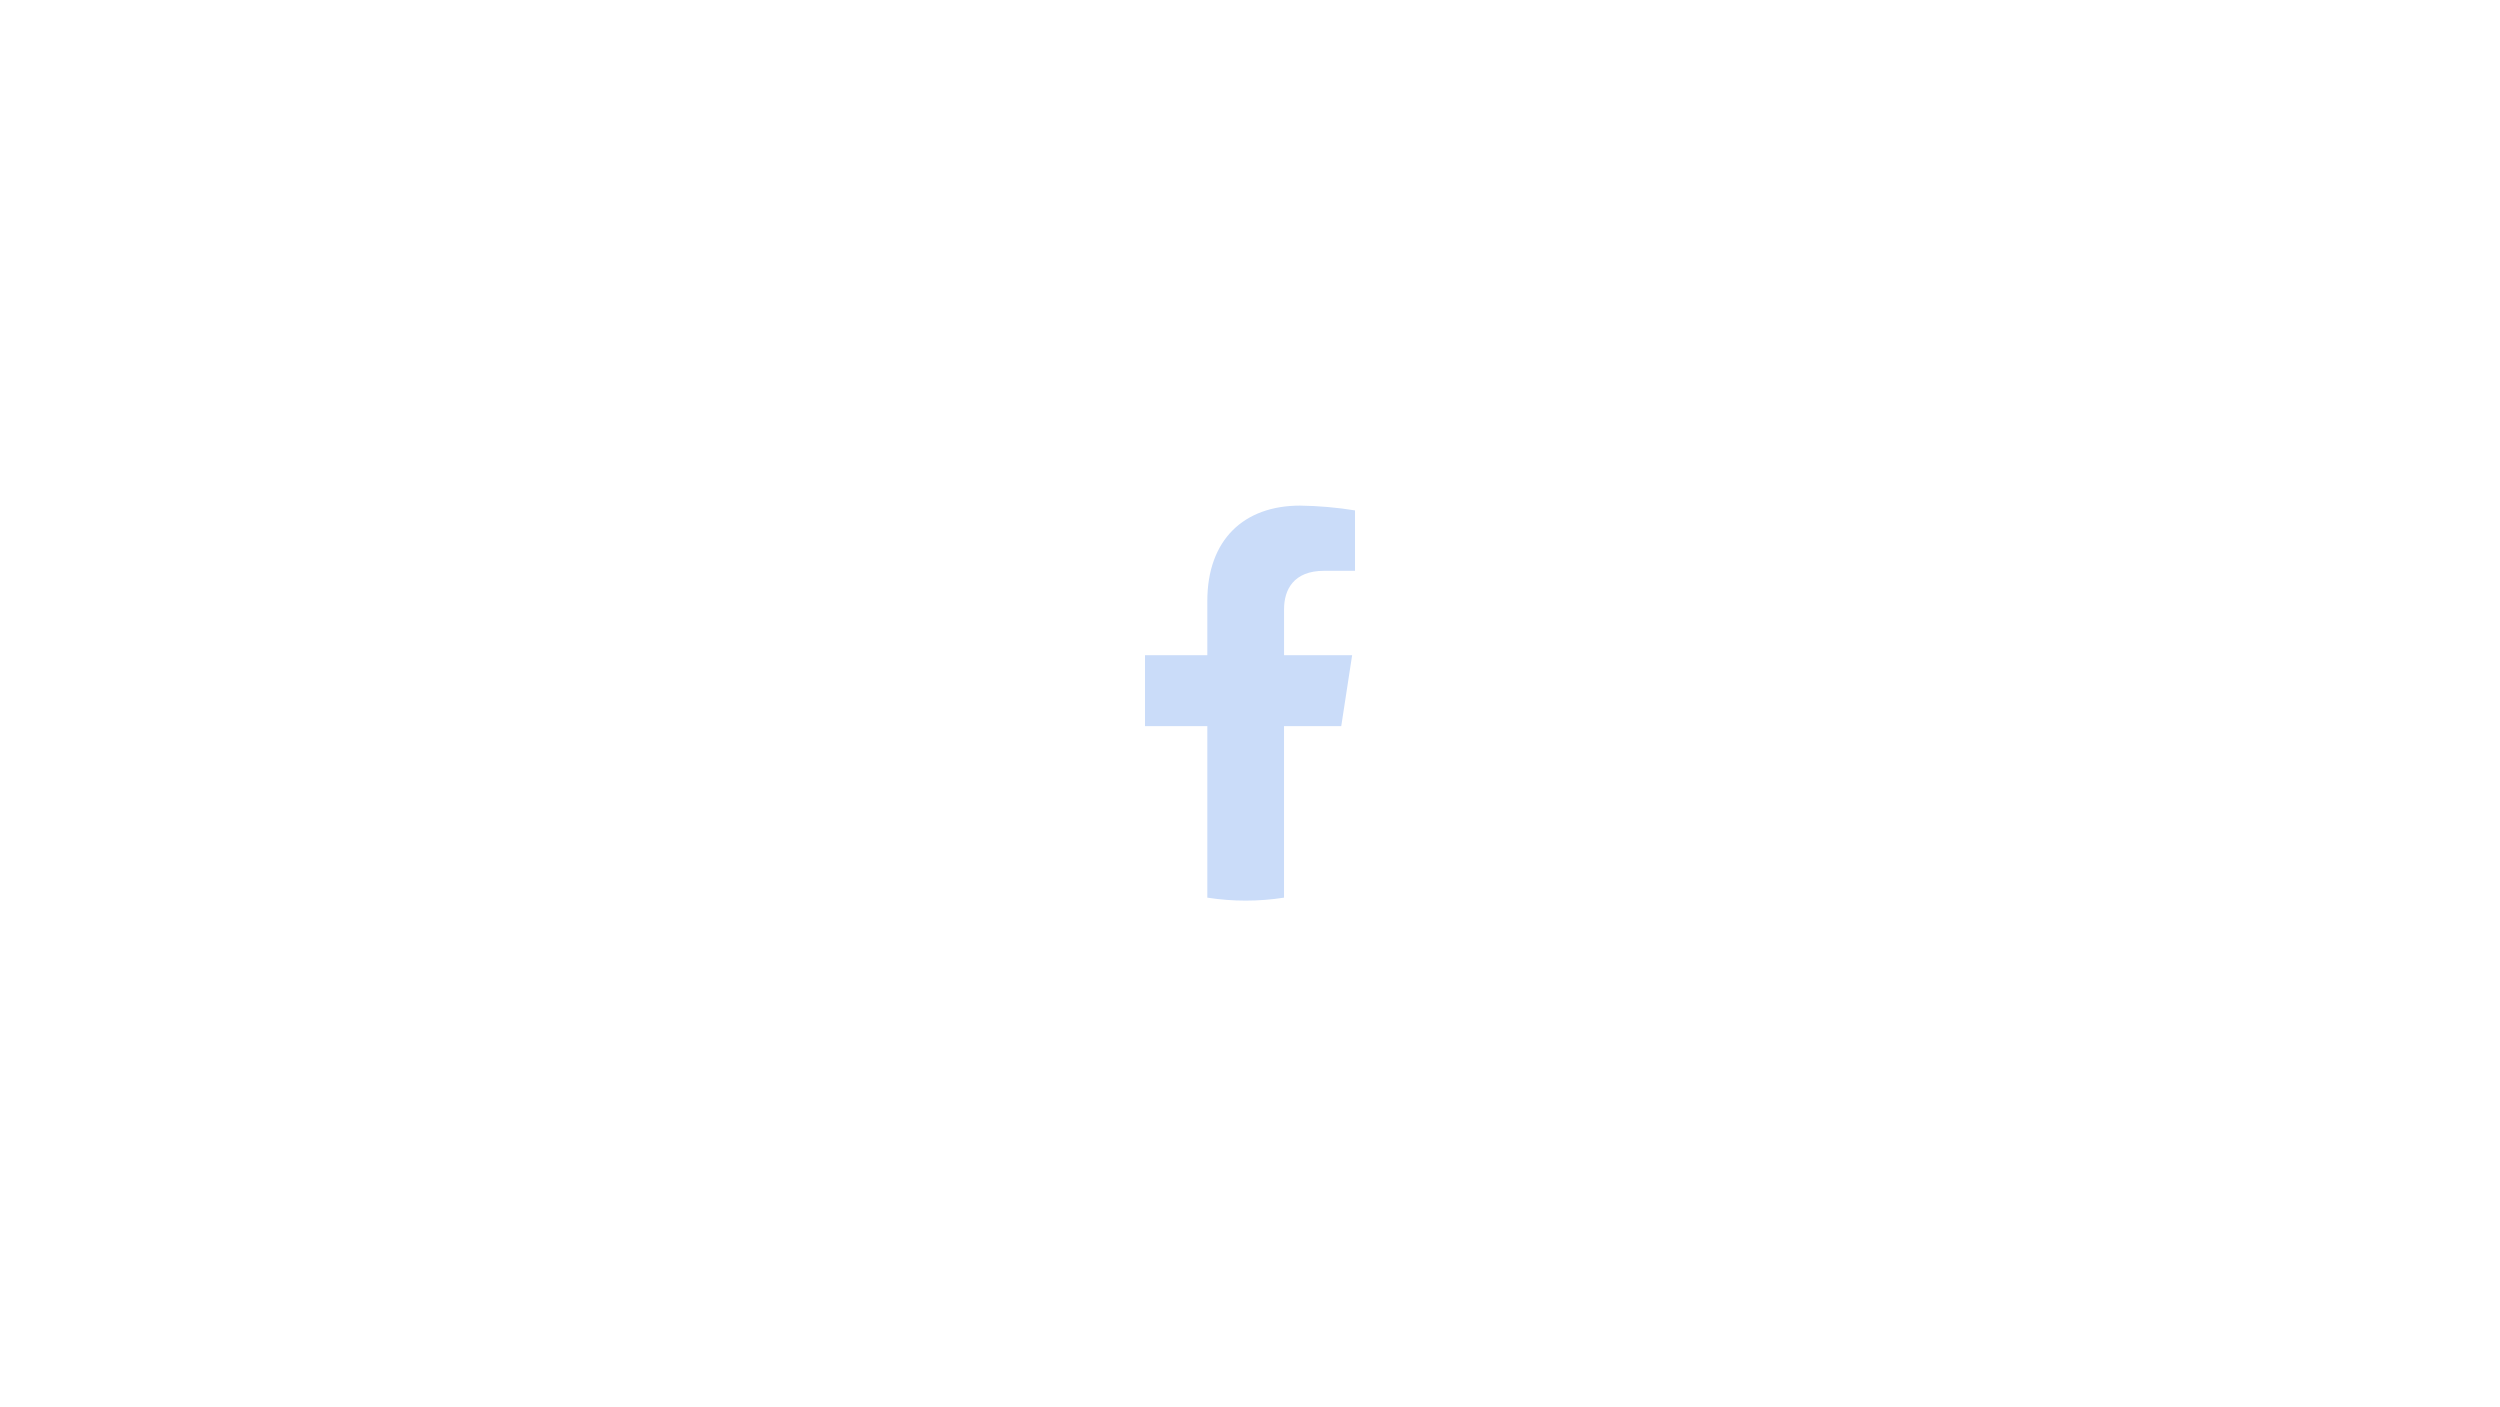
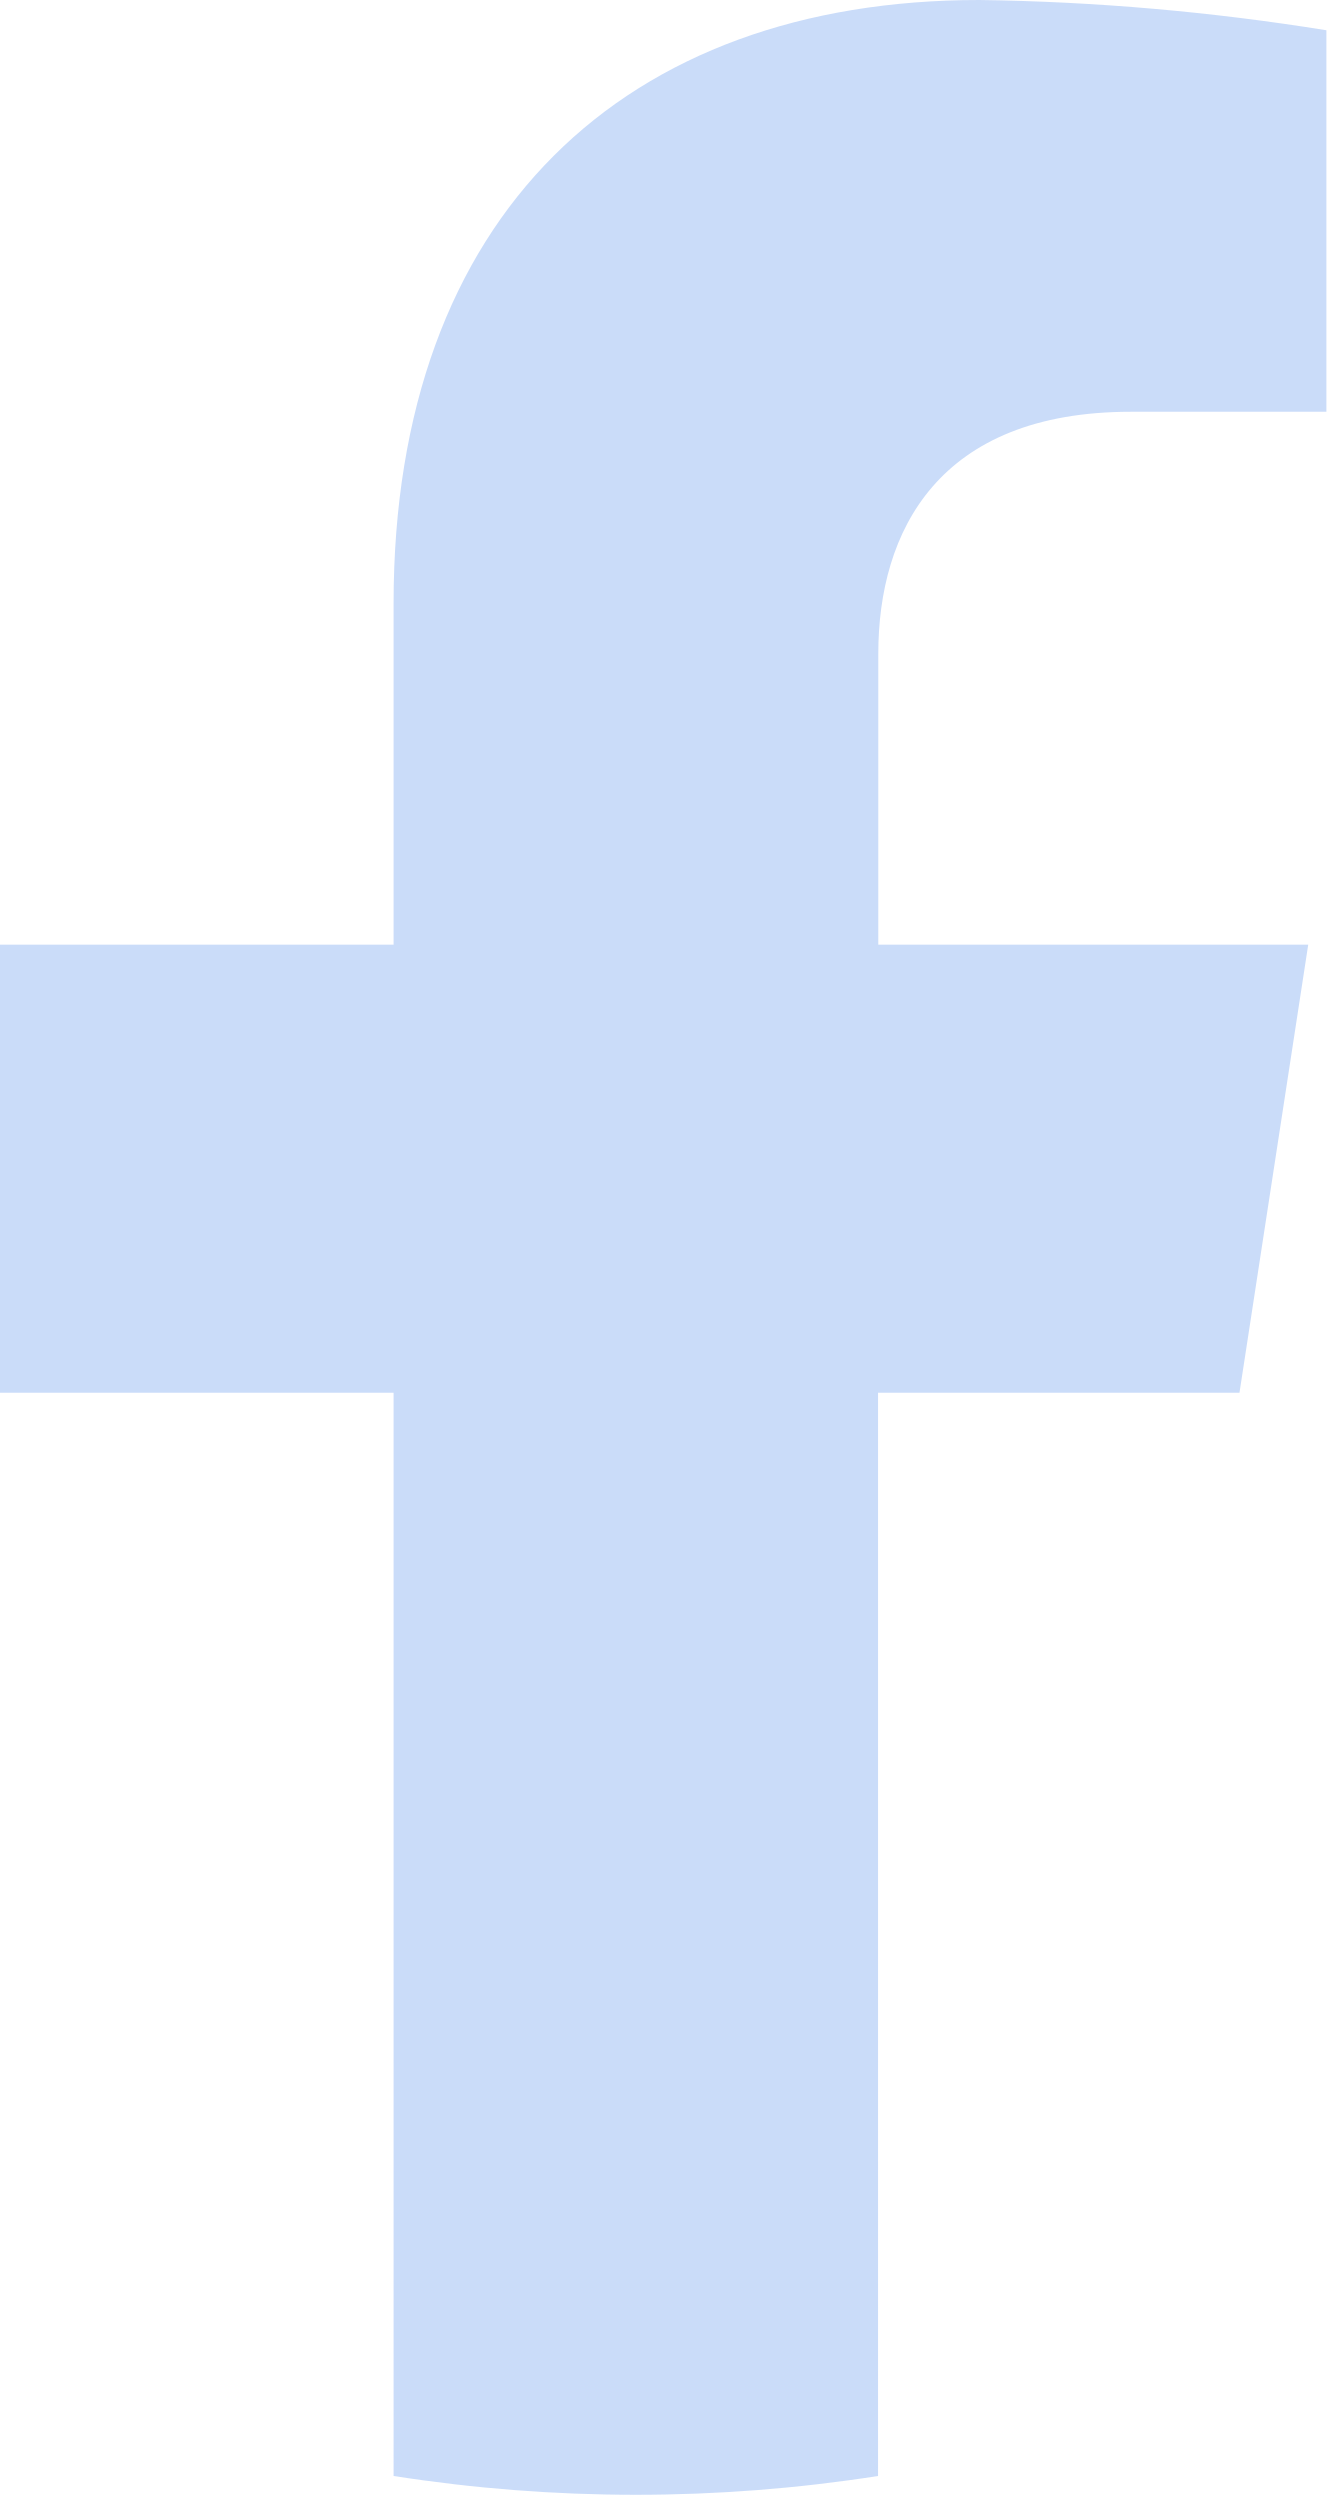
- <svg xmlns="http://www.w3.org/2000/svg" id="Calque_1" data-name="Calque 1" viewBox="0 0 1920 1080">
-   <defs>
-     <style>
-       .cls-1 {
-         fill: #cadcf9;
-         stroke-width: 0px;
-       }
-     </style>
-   </defs>
-   <g id="Groupe_139" data-name="Groupe 139">
-     <path id="Tracé_76" data-name="Tracé 76" class="cls-1" d="m1030.08,557.67l8.36-54.49h-52.28v-35.36c0-14.91,7.3-29.44,30.72-29.44h23.77v-46.39c-13.96-2.25-28.06-3.49-42.2-3.68-43.06,0-71.23,26.09-71.23,73.34v41.53h-47.86v54.49h47.86v131.72c19.52,3.05,39.39,3.05,58.91,0v-131.72h43.95Z" />
-   </g>
+ <svg xmlns="http://www.w3.org/2000/svg" width="162" height="304" viewBox="0 0 162 304" fill="none">
+   <path d="M150.72 169.36L159.08 114.87H106.8V79.51C106.8 64.6 114.1 50.07 137.52 50.07H161.29V3.68C147.33 1.43 133.23 0.19 119.09 0C76.03 0 47.86 26.09 47.86 73.34V114.87H0V169.36H47.86V301.08C67.38 304.13 87.25 304.13 106.77 301.08V169.36H150.72Z" fill="#CADCF9" />
</svg>
